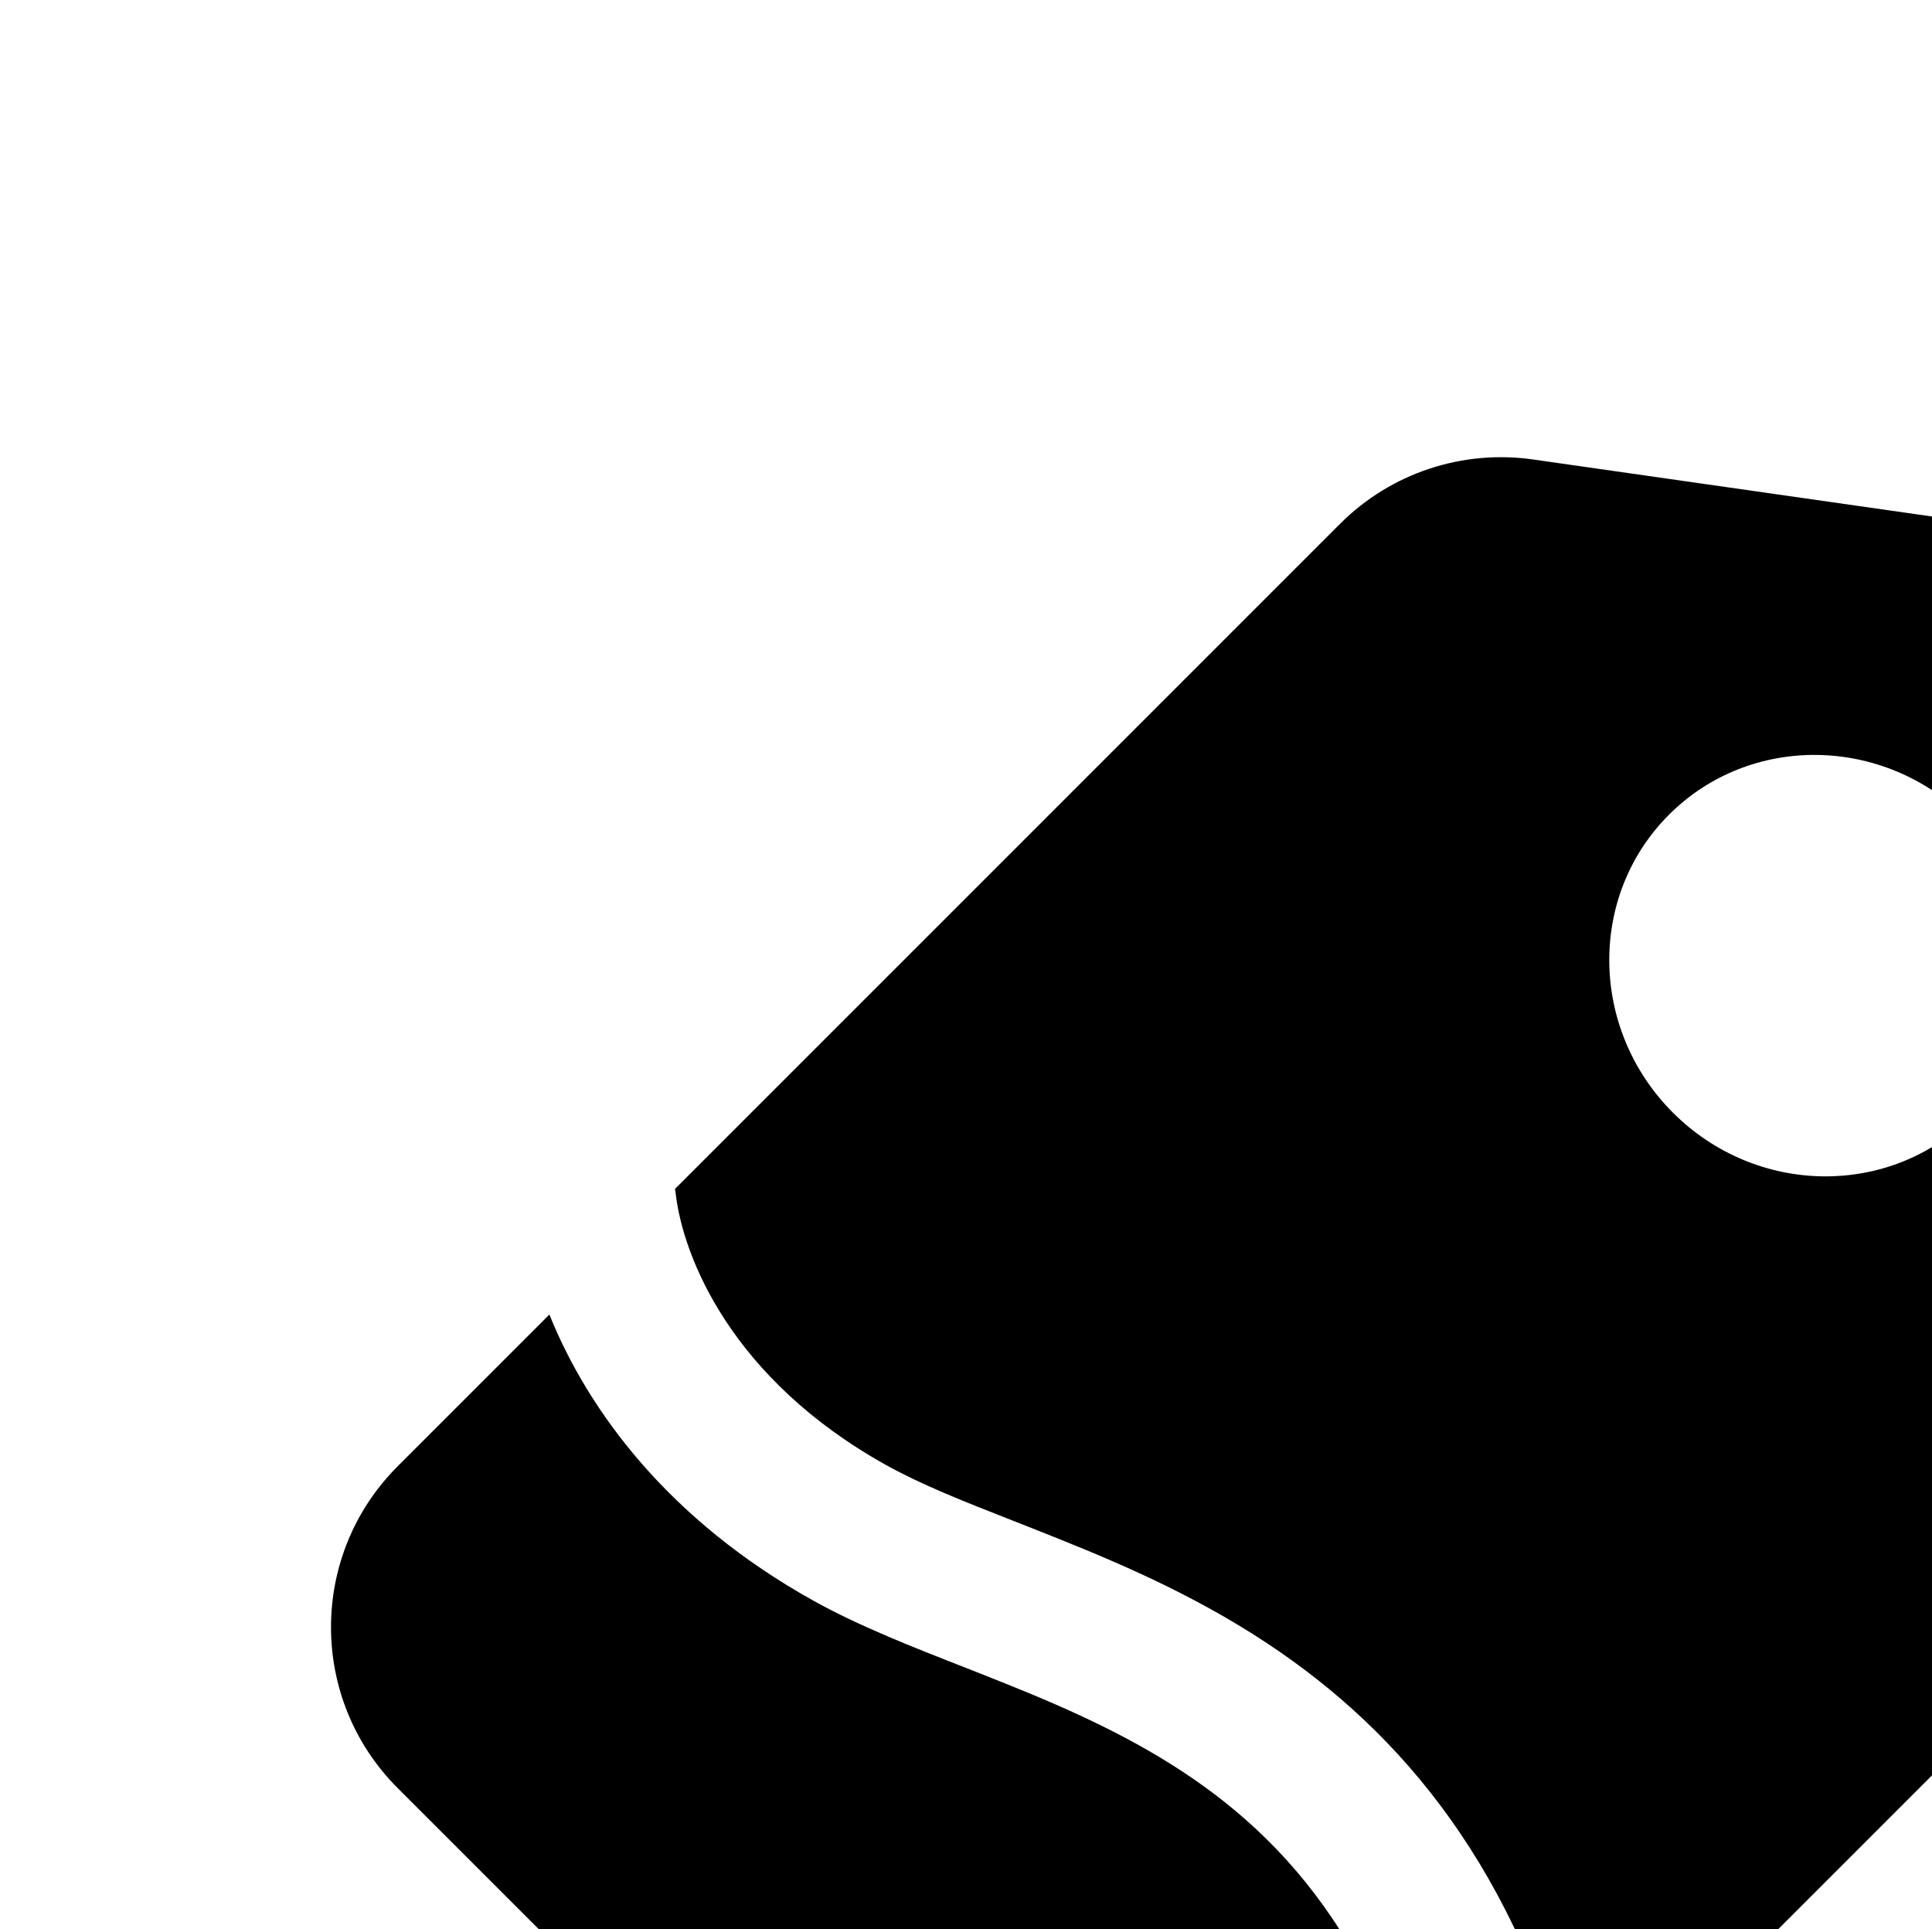
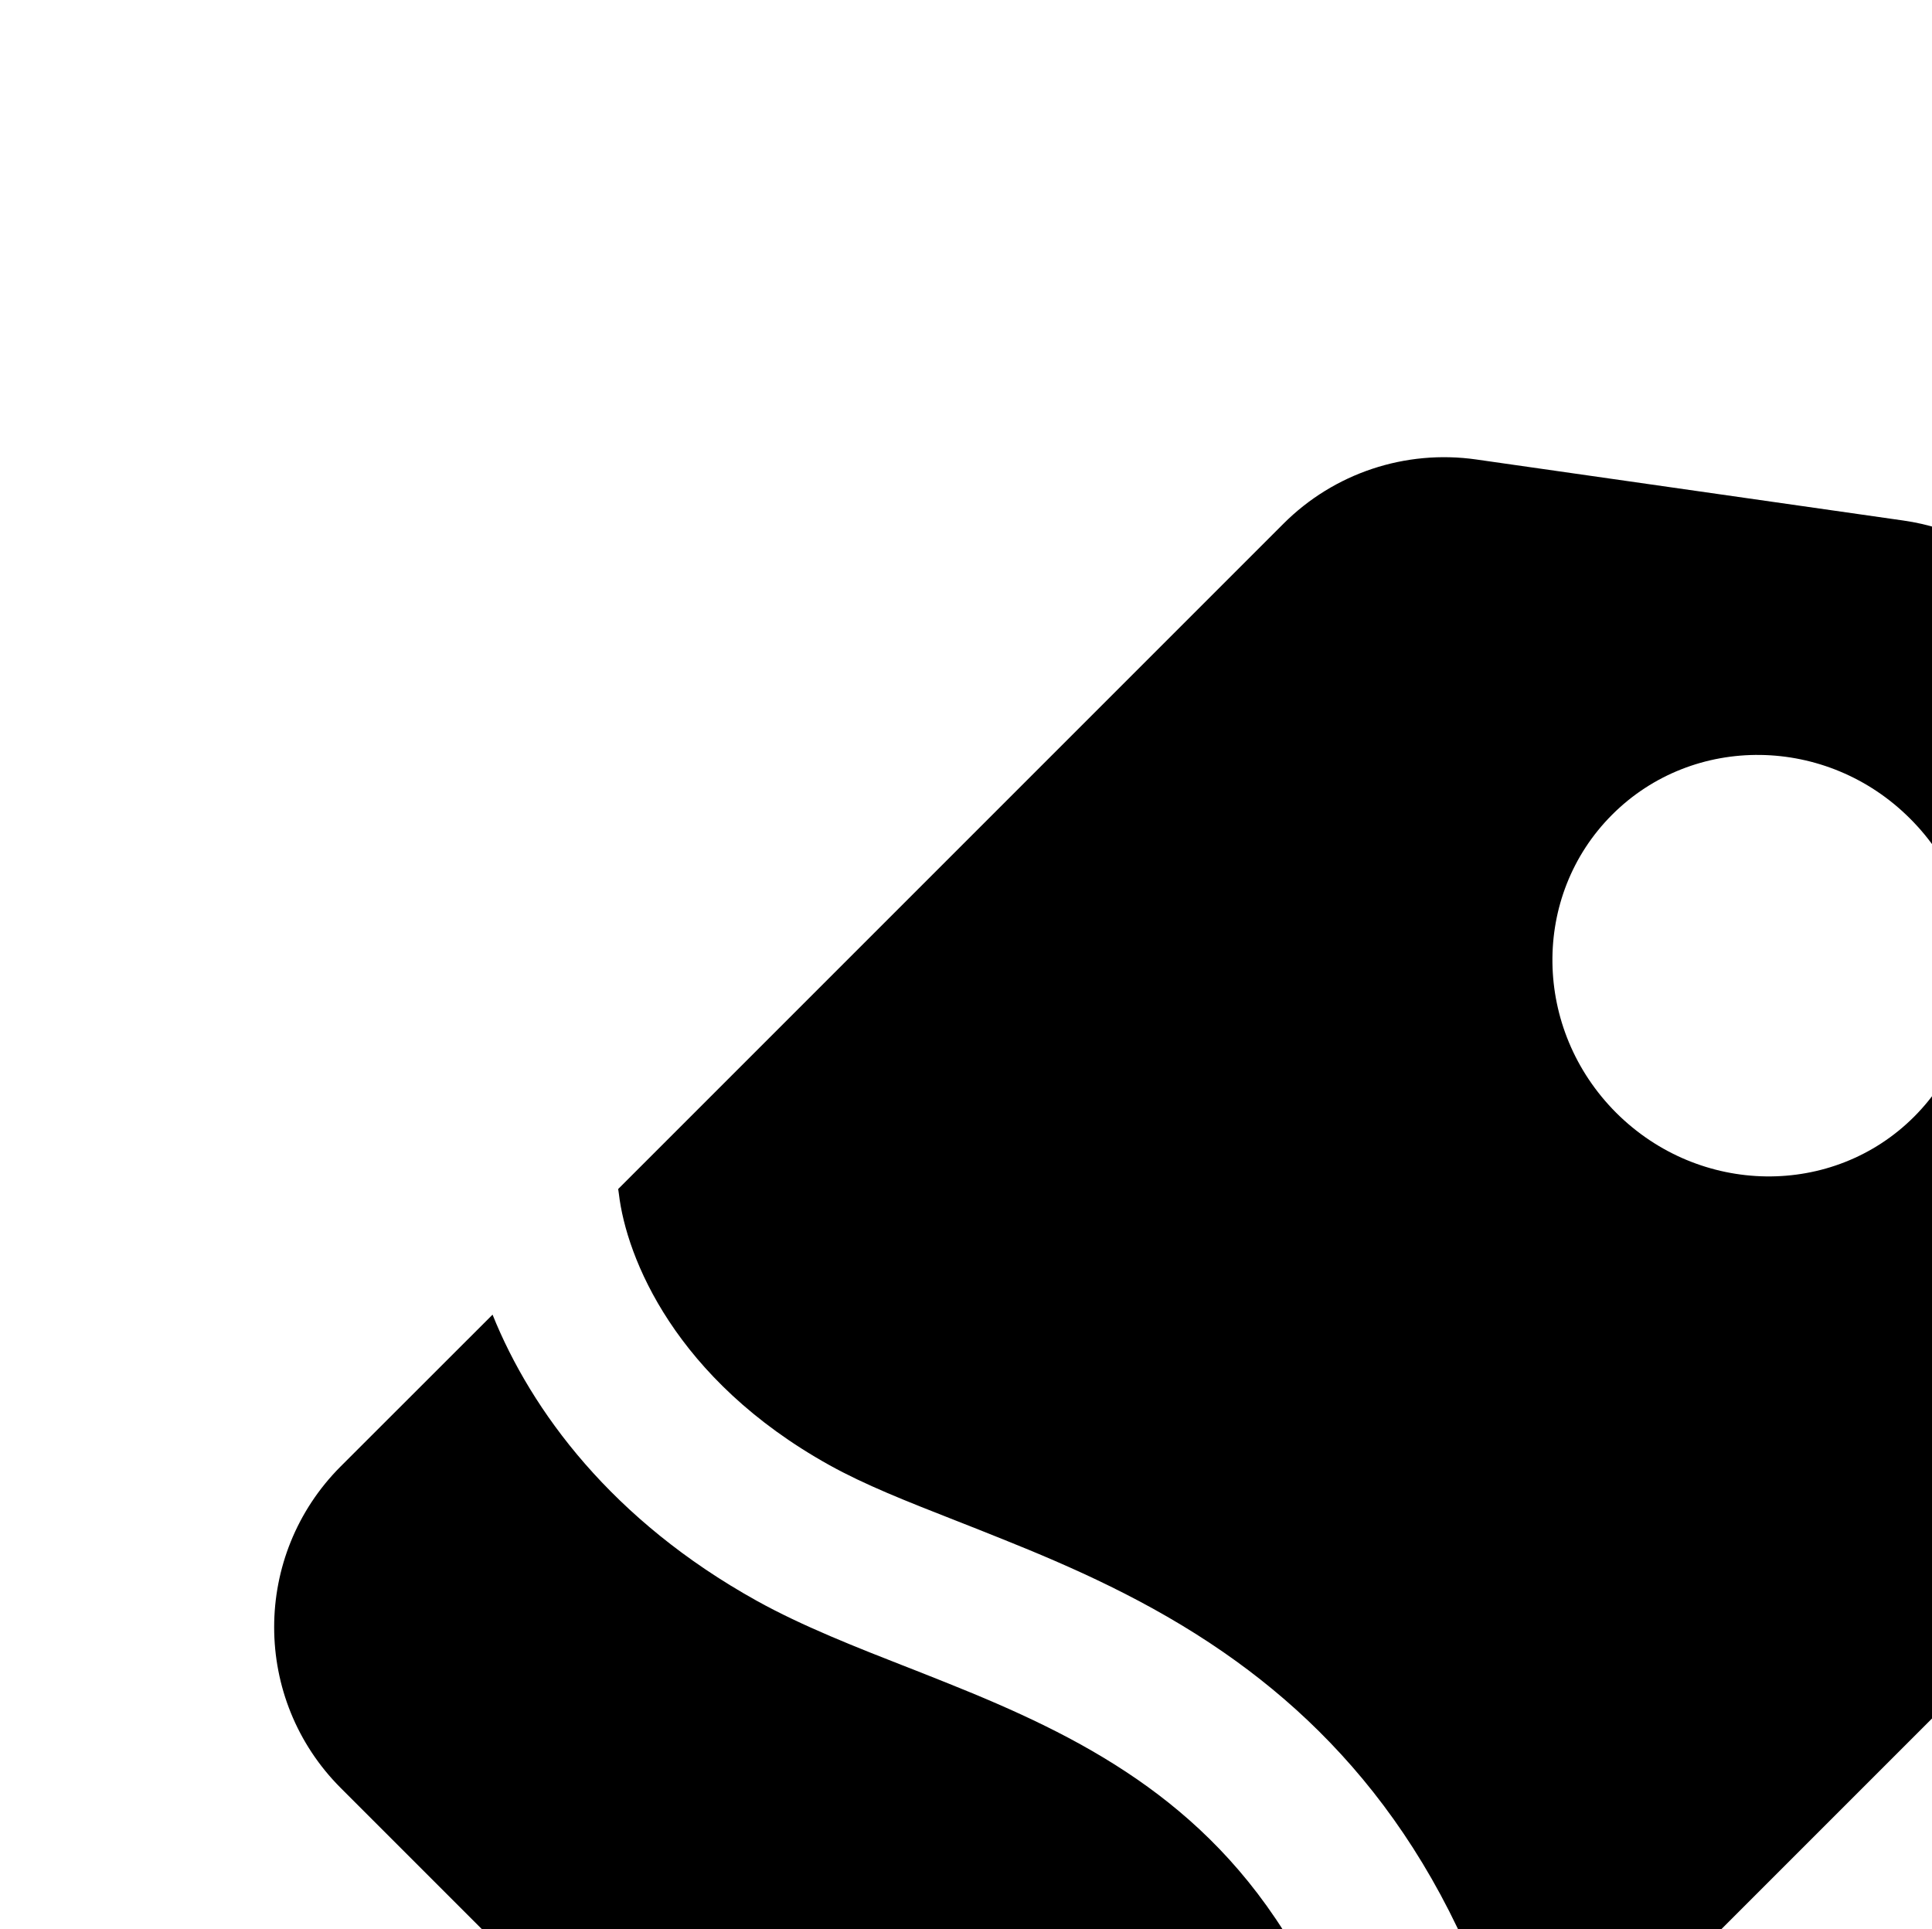
<svg>
-   <path fill-rule="evenodd" clip-rule="evenodd" d="M5.937 10.456L11.787 4.606C12.232 4.161 12.861 3.952 13.484 4.041L17.241 4.578C17.669 4.639 18.066 4.838 18.372 5.144L19.498 6.27C19.816 6.588 20.018 7.005 20.07 7.452L20.489 11.044C20.56 11.652 20.349 12.258 19.916 12.69L13.912 18.694C13.43 16.585 12.43 15.34 11.261 14.531C10.605 14.077 9.921 13.778 9.317 13.536C9.176 13.479 9.041 13.426 8.914 13.376L8.914 13.376C8.47 13.202 8.107 13.059 7.794 12.885C6.438 12.131 6.009 11.062 5.943 10.499C5.941 10.484 5.939 10.47 5.937 10.456ZM4.832 11.561L3.497 12.896C2.716 13.677 2.716 14.944 3.497 15.725L8.775 21.003C9.556 21.784 10.822 21.784 11.603 21.003L12.739 19.867C12.422 17.475 11.492 16.334 10.503 15.65C9.981 15.289 9.416 15.036 8.837 14.804C8.726 14.759 8.612 14.715 8.497 14.669L8.496 14.669L8.496 14.669C8.039 14.49 7.557 14.302 7.153 14.077C5.885 13.371 5.175 12.413 4.832 11.561ZM17.335 9.82C16.621 10.534 15.448 10.519 14.714 9.786C13.981 9.052 13.965 7.879 14.679 7.165C15.393 6.451 16.567 6.466 17.3 7.2C18.034 7.933 18.049 9.106 17.335 9.82Z" />
+   <path fill-rule="evenodd" clip-rule="evenodd" d="M5.437 10.457L11.287 4.607C11.732 4.161 12.361 3.952 12.984 4.041L16.741 4.578C17.169 4.639 17.566 4.838 17.872 5.144L18.998 6.27C19.316 6.588 19.518 7.005 19.57 7.453L19.989 11.044C20.06 11.652 19.849 12.258 19.416 12.69L13.412 18.694C12.93 16.585 11.93 15.34 10.761 14.531C10.105 14.077 9.421 13.778 8.817 13.536C8.676 13.479 8.541 13.426 8.414 13.376L8.414 13.376C7.97 13.202 7.607 13.059 7.294 12.885C5.938 12.131 5.509 11.062 5.443 10.499C5.441 10.485 5.439 10.47 5.437 10.457ZM4.332 11.562L2.997 12.896C2.216 13.677 2.216 14.944 2.997 15.725L8.275 21.003C9.056 21.784 10.322 21.784 11.103 21.003L12.239 19.867C11.922 17.475 10.992 16.334 10.003 15.65C9.481 15.289 8.916 15.036 8.337 14.804C8.226 14.759 8.112 14.715 7.997 14.669L7.996 14.669L7.996 14.669C7.539 14.49 7.057 14.302 6.653 14.077C5.385 13.372 4.675 12.413 4.332 11.562ZM16.835 9.821C16.121 10.535 14.948 10.519 14.214 9.786C13.481 9.052 13.465 7.879 14.179 7.165C14.893 6.451 16.067 6.466 16.8 7.2C17.534 7.933 17.549 9.106 16.835 9.821Z" />
</svg>
